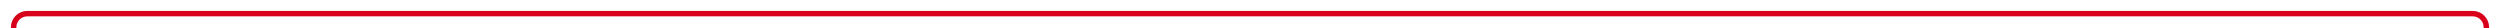
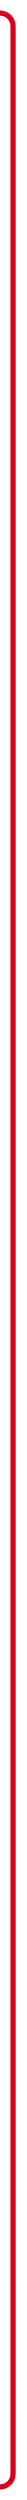
- <svg xmlns="http://www.w3.org/2000/svg" version="1.1" width="917px" height="10px" preserveAspectRatio="xMinYMid meet" viewBox="150 2726  917 8">
-   <path d="M 155 2780  L 155 2735  A 5 5 0 0 1 160 2730 L 1057 2730  A 5 5 0 0 1 1062 2735 L 1062 2744  " stroke-width="2" stroke="#d9001b" fill="none" />
-   <path d="M 1067 2742  L 1057 2742  L 1057 2744  L 1067 2744  L 1067 2742  Z " fill-rule="nonzero" fill="#d9001b" stroke="none" />
+ <svg xmlns="http://www.w3.org/2000/svg" version="1.1" width="10px" height="957px" preserveAspectRatio="xMidYMin meet" viewBox="766 1055  8 957">
+   <path d="M 408 1060  L 765 1060  A 5 5 0 0 1 770 1065 L 770 2002  A 5 5 0 0 1 765 2007 L 408 2007  " stroke-width="2" stroke="#d9001b" fill="none" />
+   <path d="M 410 2012  L 410 2002  L 408 2002  L 408 2012  L 410 2012  Z " fill-rule="nonzero" fill="#d9001b" stroke="none" />
</svg>
